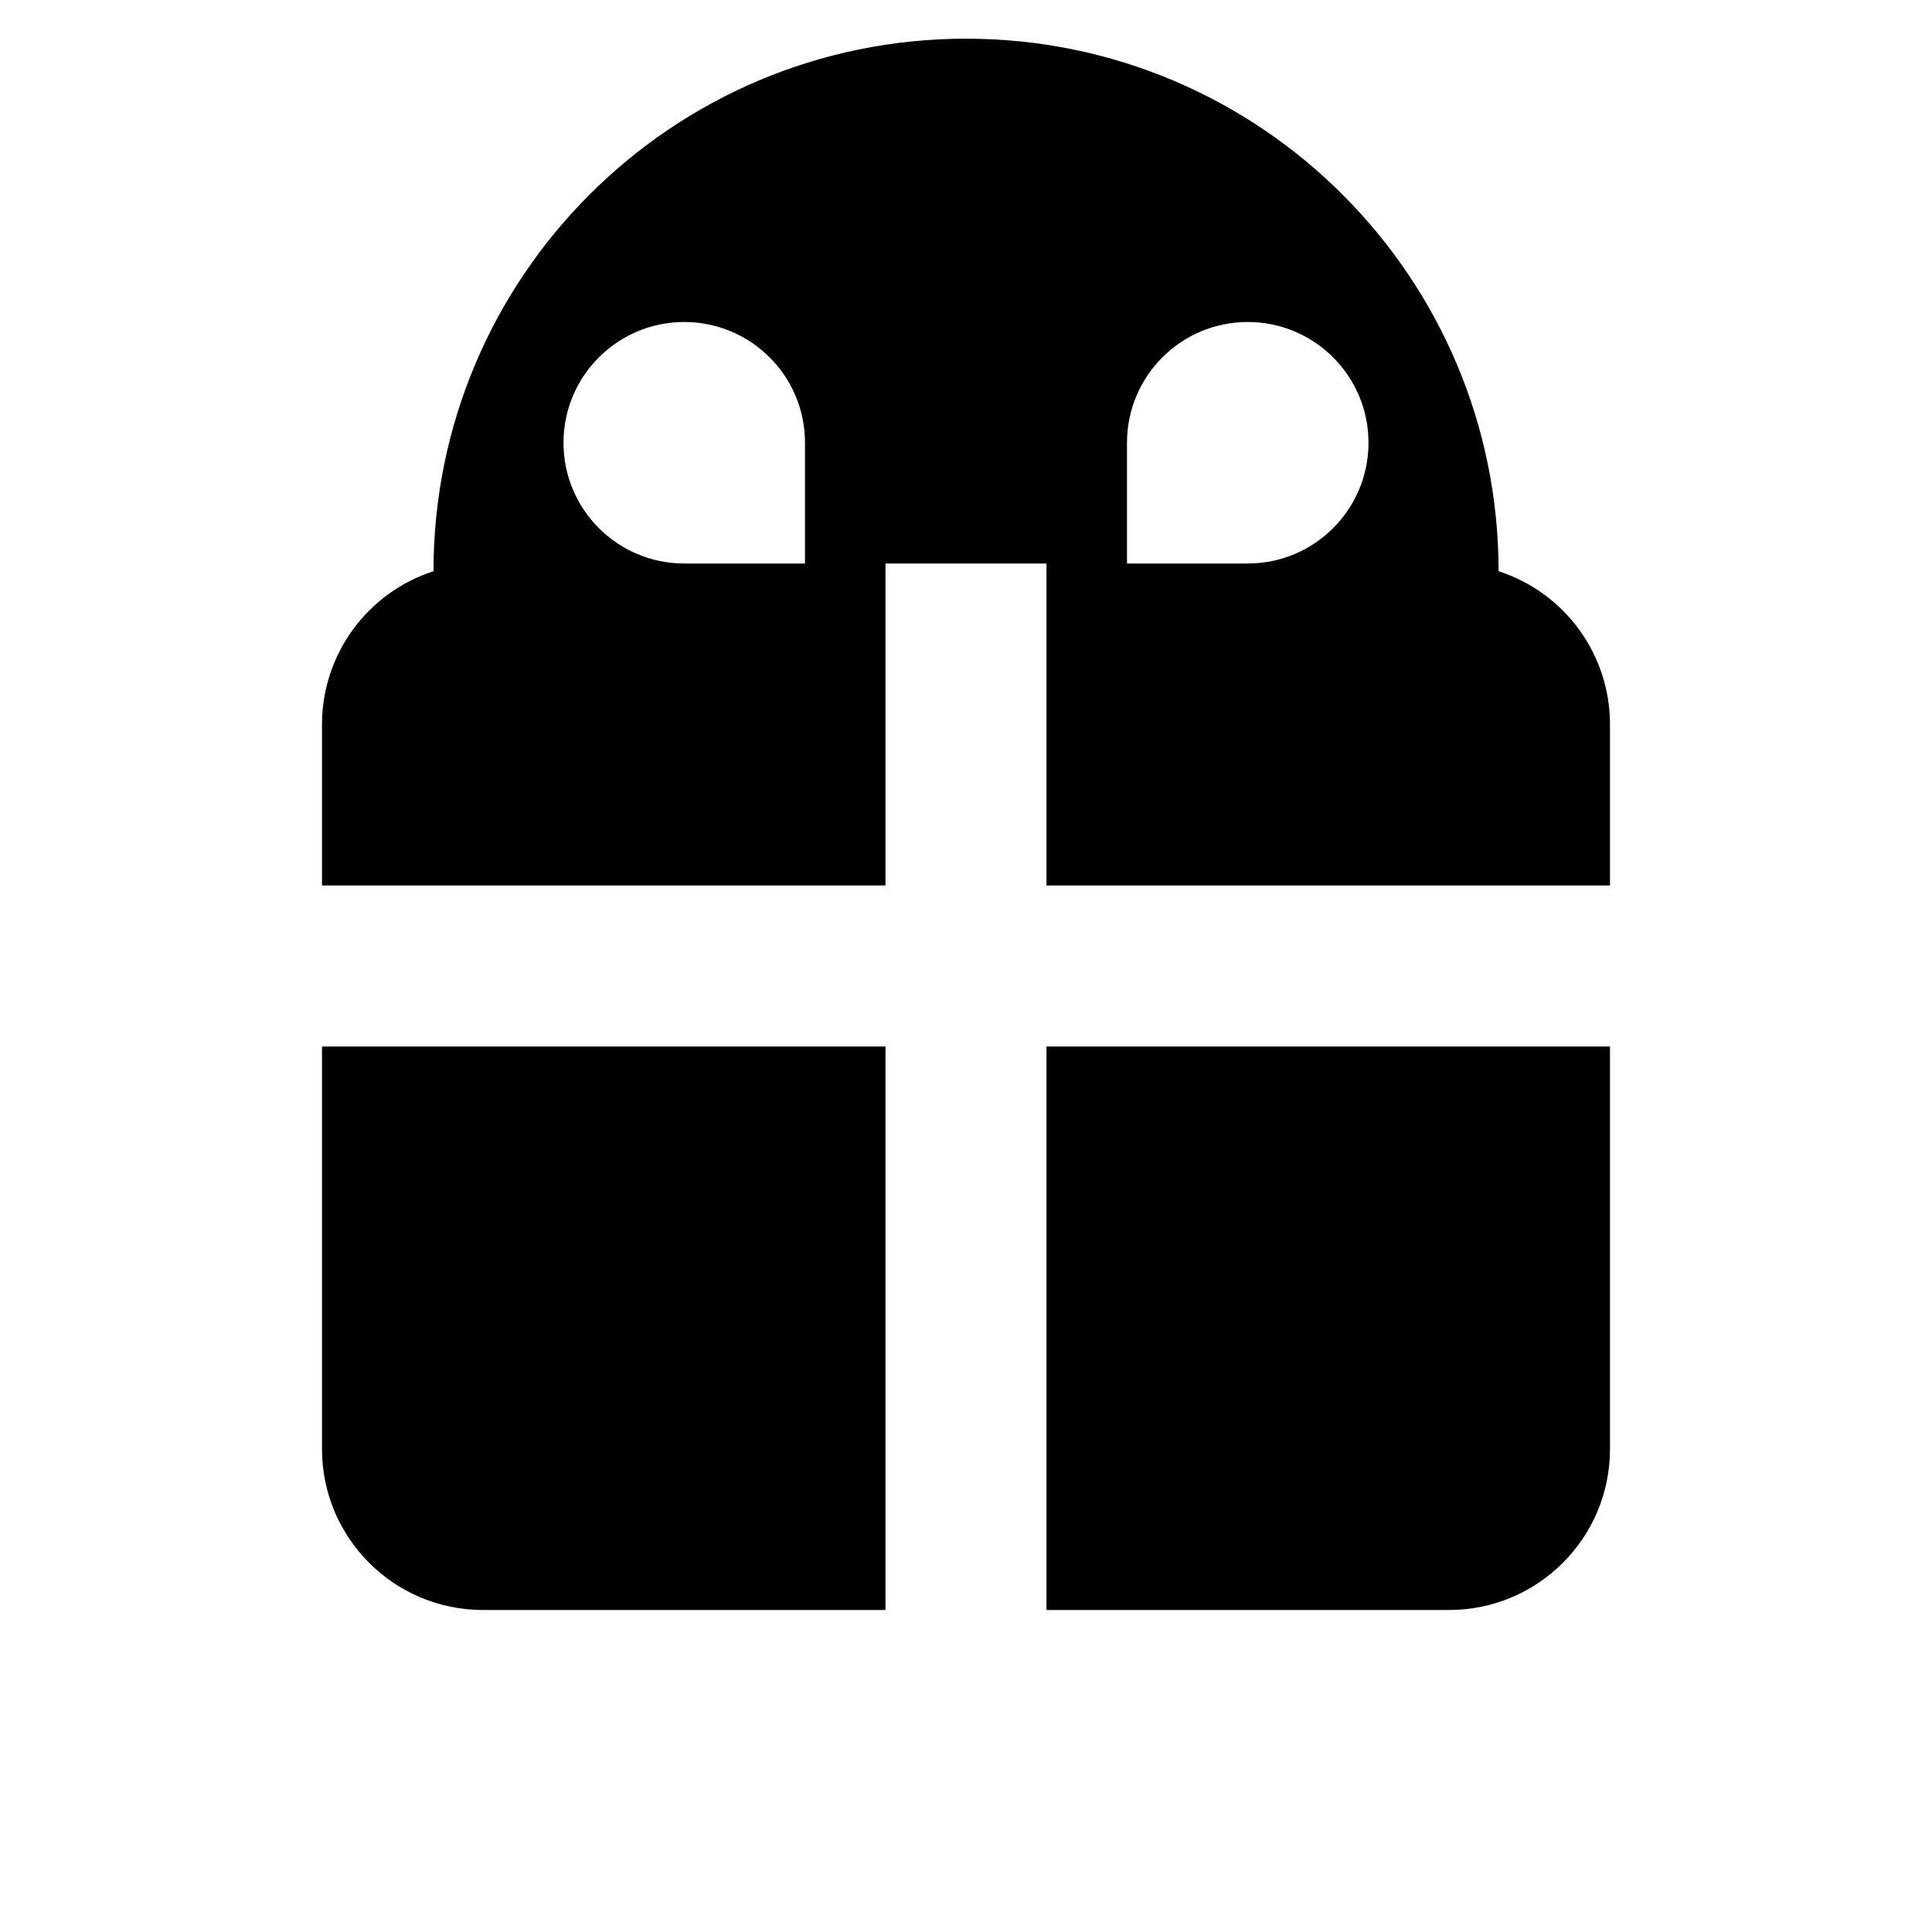
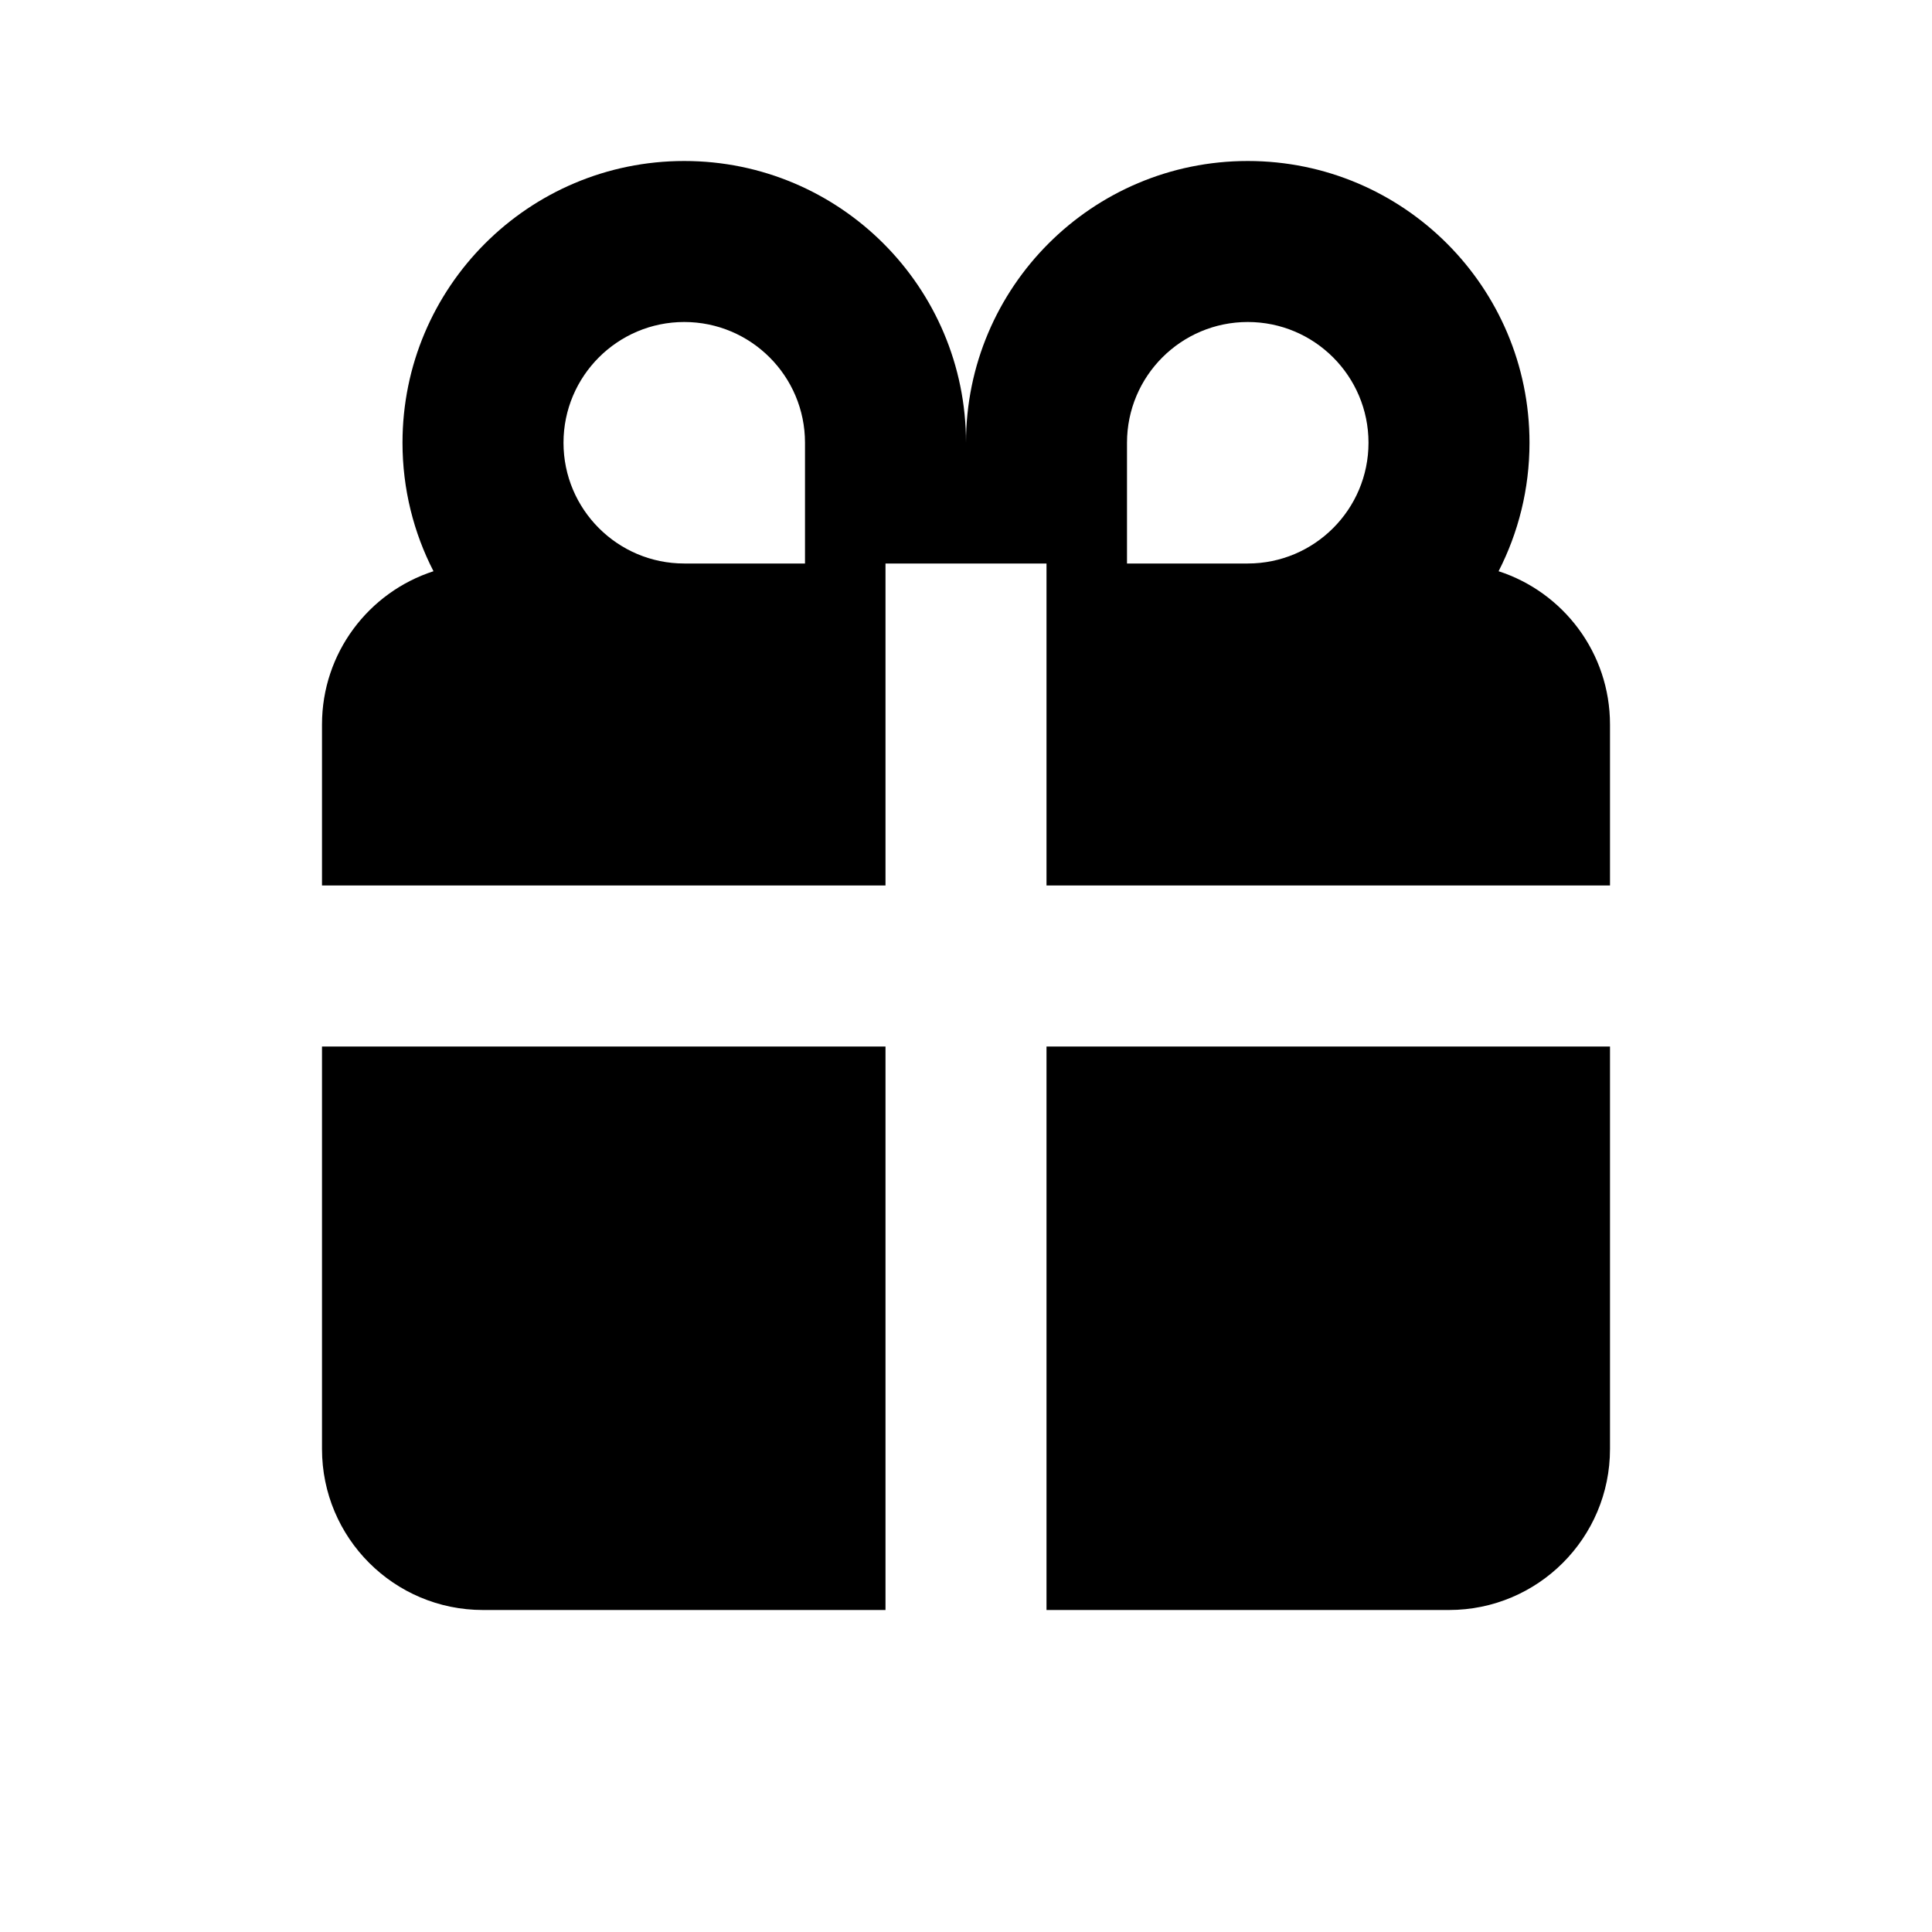
- <svg xmlns="http://www.w3.org/2000/svg" width="24" height="24" fill="none" viewBox="0 0 24 24">
-   <path fill-rule="evenodd" clip-rule="evenodd" d="M11 11H4V9a2 2 0 011.385-1.904 3.5 3.5 0 1113.231 0A2 2 0 0120 9v2h-7V7h-2v4zm2 9v-7h7v5a2 2 0 01-2 2h-5zm-2 0H6a2 2 0 01-2-2v-5h7v7zM8.5 7H10V5.5A1.5 1.5 0 108.5 7zm7 0A1.5 1.5 0 1014 5.5V7h1.5z" fill="currentColor" />
+ <svg xmlns="http://www.w3.org/2000/svg" width="24" height="24" viewBox="0 0 24 24" fill="none">
+   <path fill-rule="evenodd" clip-rule="evenodd" d="M11 11H4V9C4 8.11 4.581 7.356 5.385 7.096C5.139 6.618 5 6.075 5 5.5C5 3.567 6.567 2 8.5 2C10.433 2 12 3.567 12 5.5C12 3.567 13.567 2 15.5 2C17.433 2 19 3.567 19 5.5C19 6.075 18.861 6.618 18.616 7.096C19.419 7.356 20 8.11 20 9V11H13V7H11V11ZM13 20V13H20V18C20 19.105 19.105 20 18 20H13ZM11 20H6C4.895 20 4 19.105 4 18V13H11V20ZM8.5 7H10V5.5C10 4.672 9.328 4 8.5 4C7.672 4 7 4.672 7 5.5C7 6.328 7.672 7 8.5 7ZM15.5 7C16.328 7 17 6.328 17 5.5C17 4.672 16.328 4 15.5 4C14.672 4 14 4.672 14 5.5C14 5.746 14 6.246 14 7C14.694 7 15.194 7 15.5 7Z" fill="currentColor" />
</svg>
